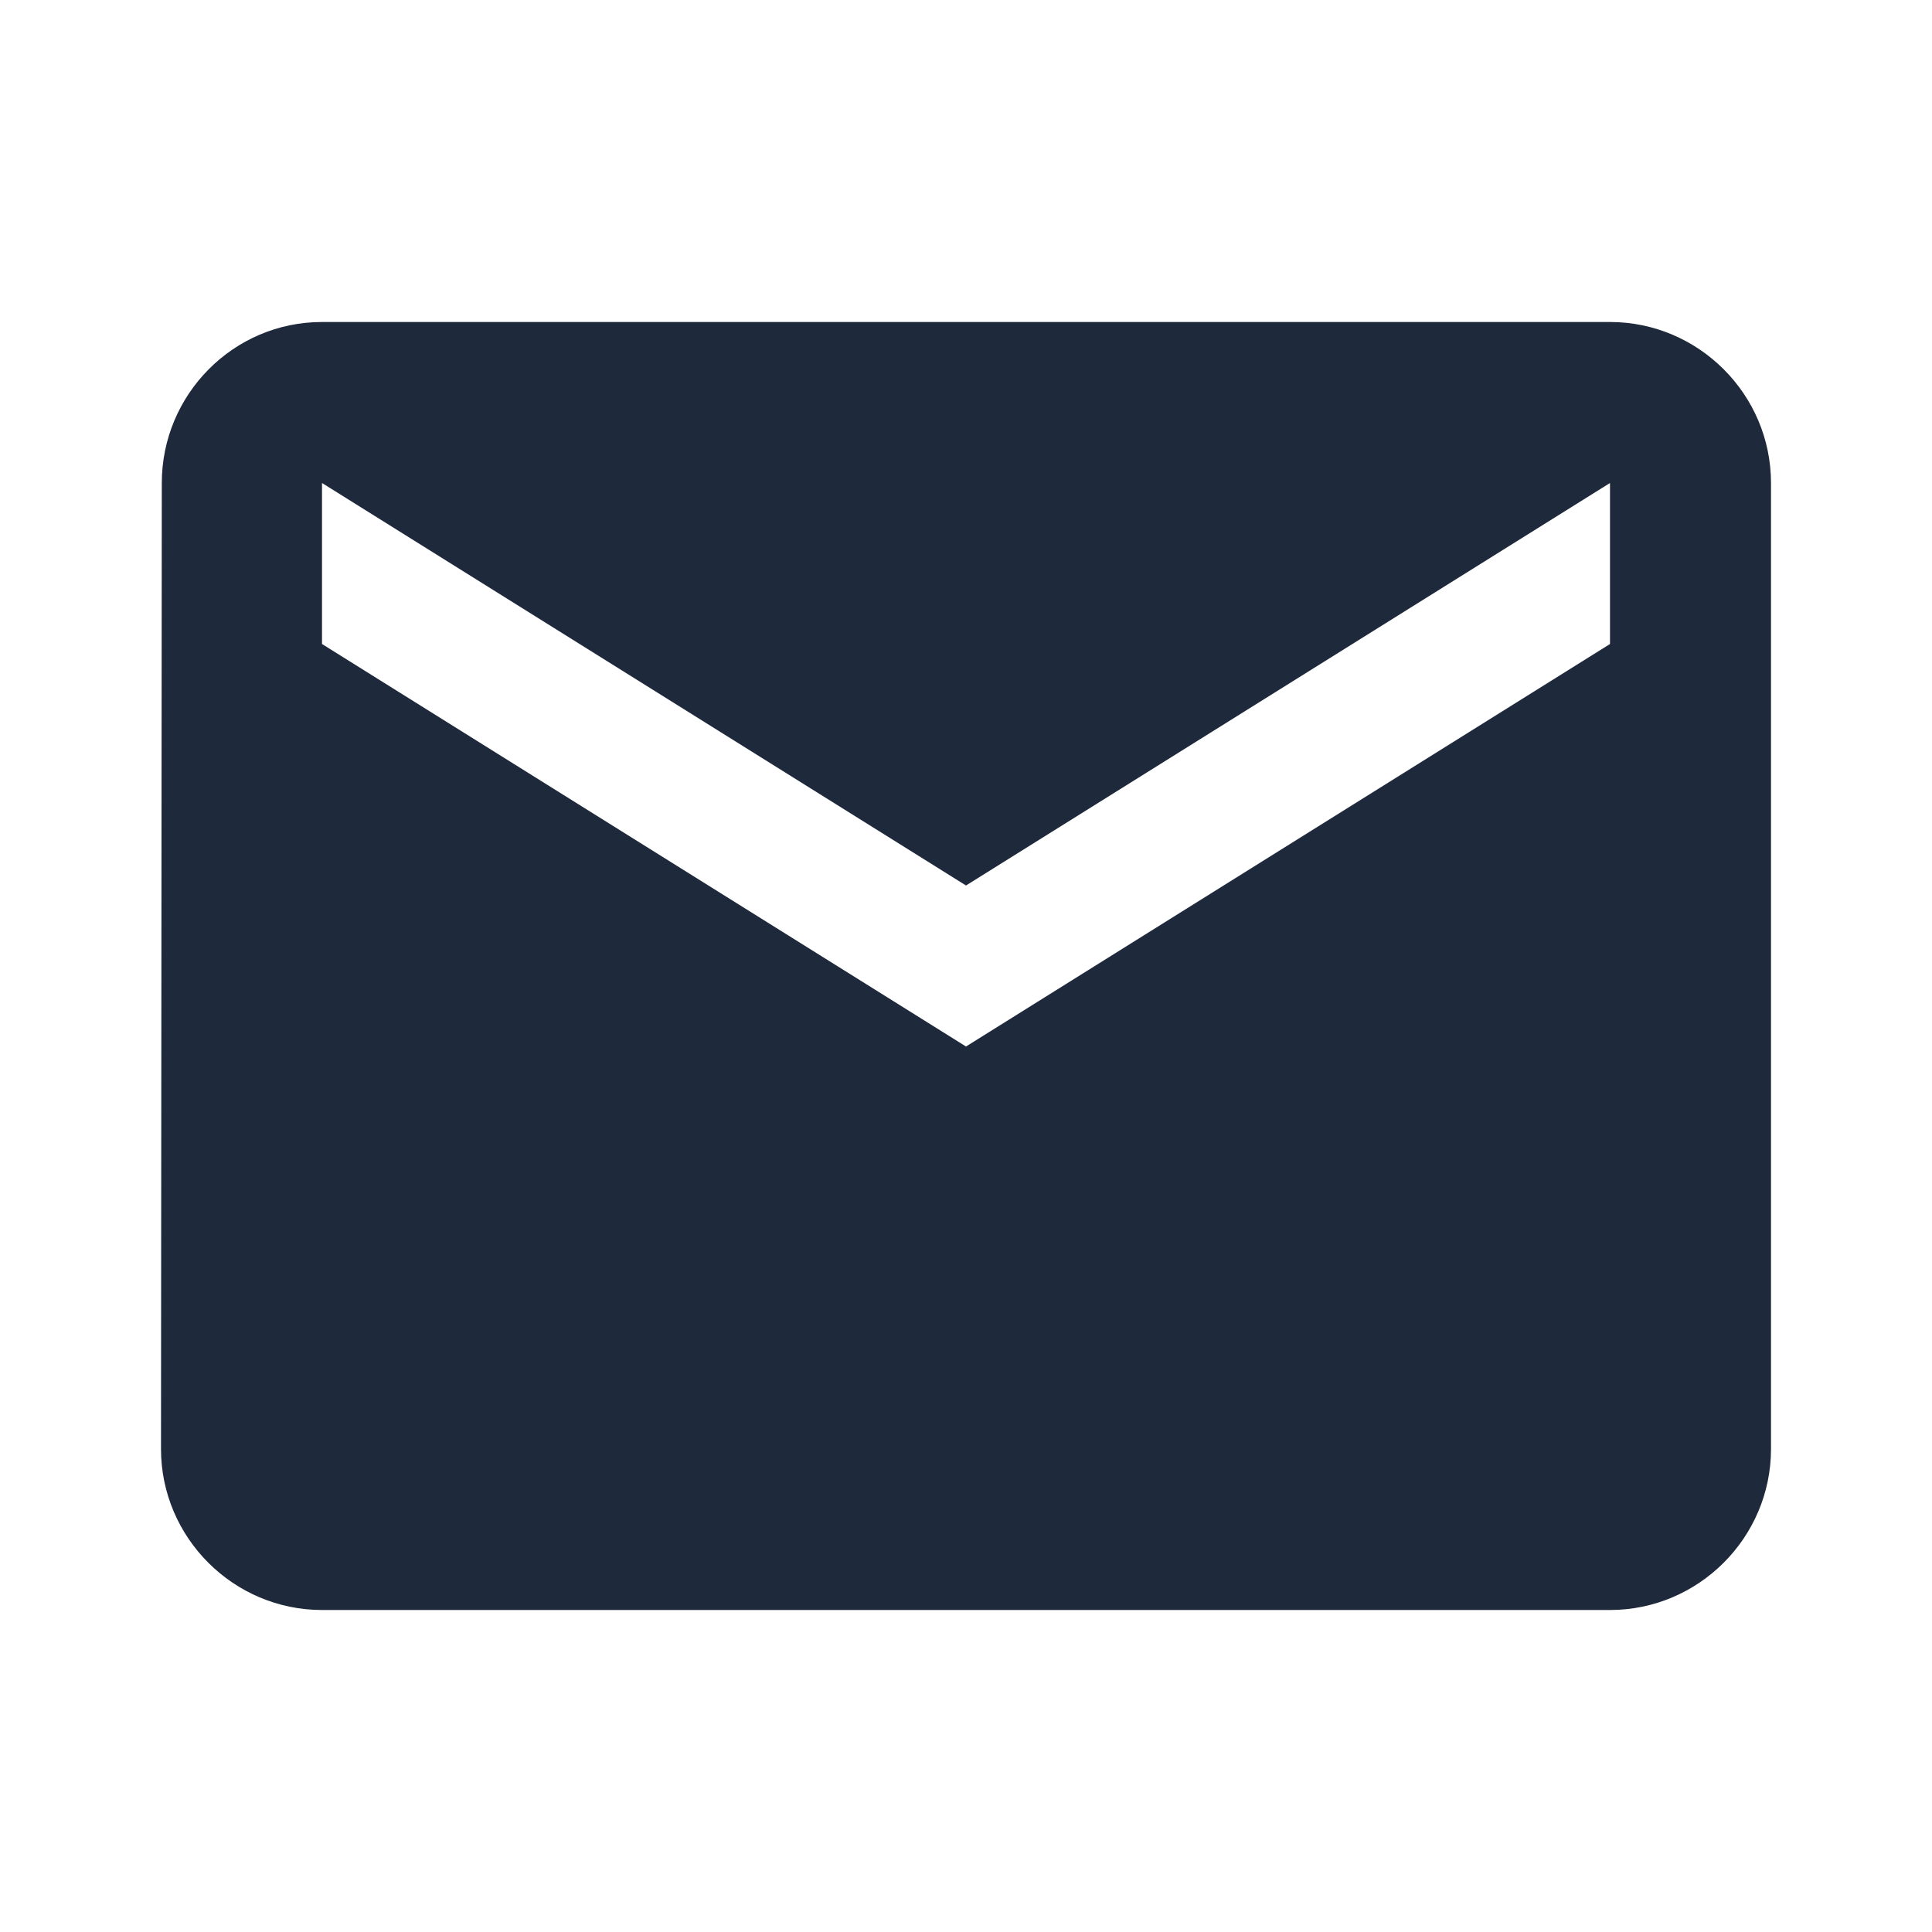
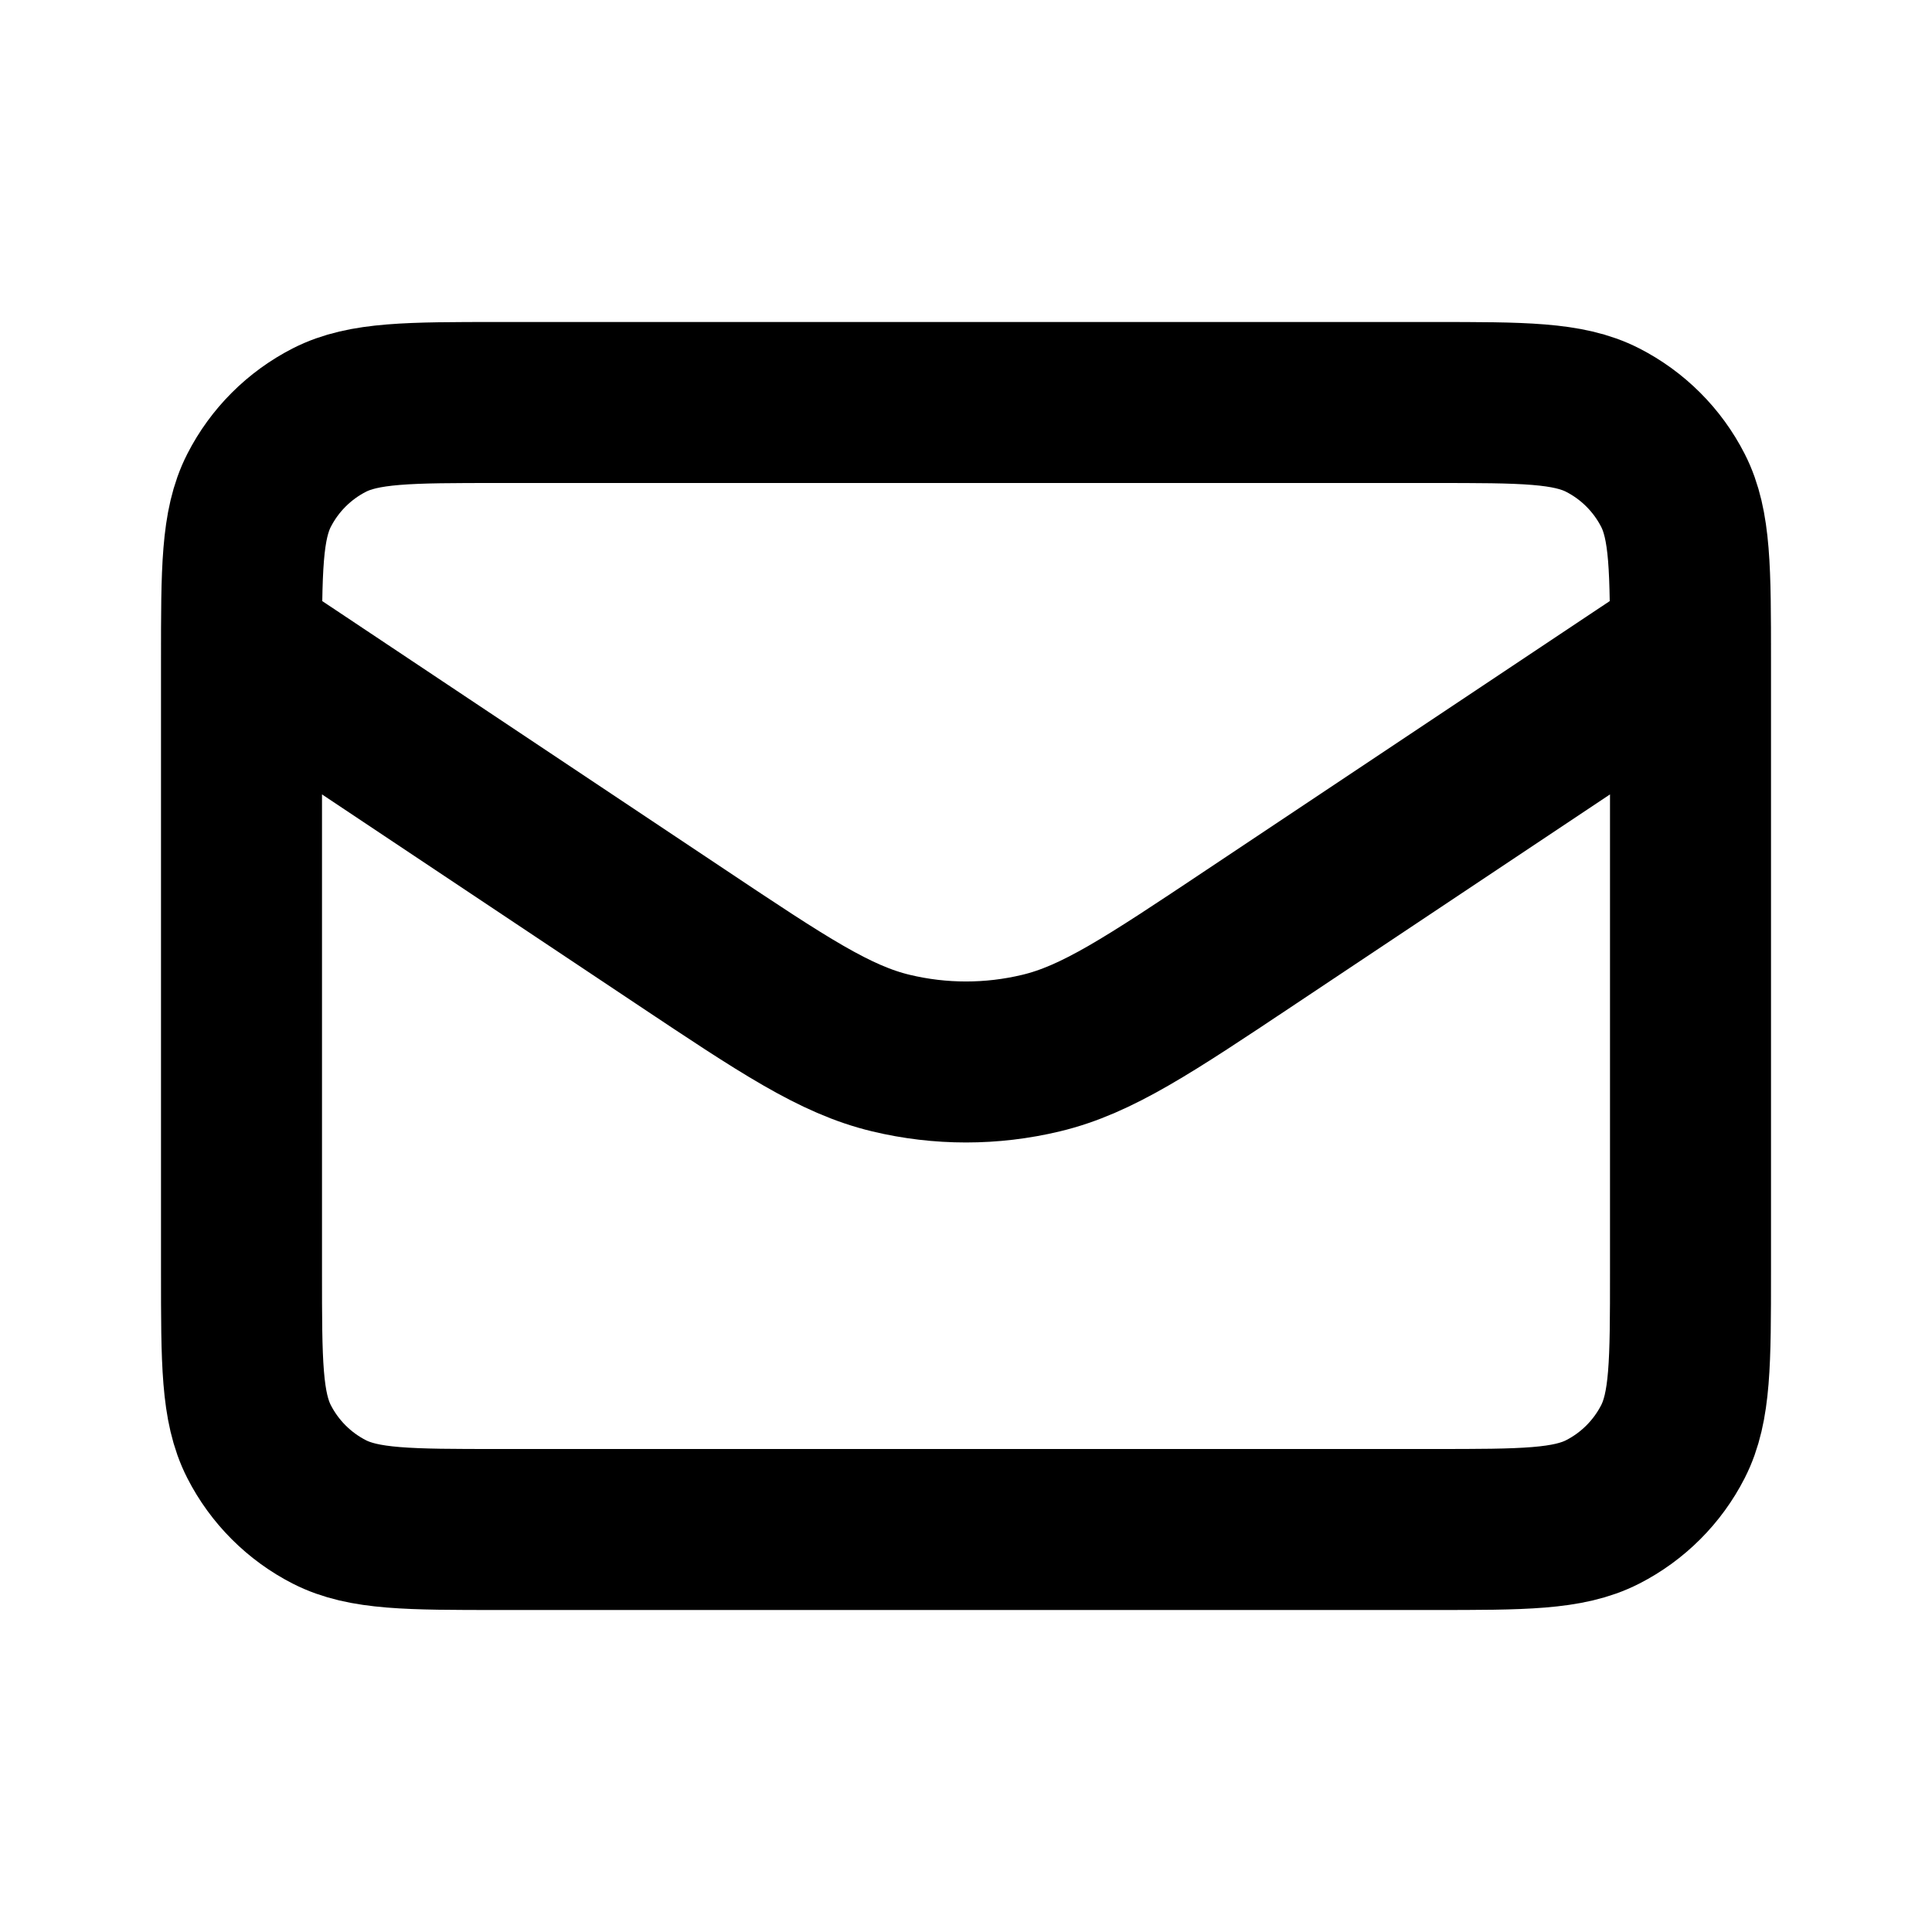
- <svg xmlns="http://www.w3.org/2000/svg" fill="#1e293b" width="800px" height="800px" viewBox="0 0 24 24">
-   <path d="M20 4H4c-1.1 0-1.99.9-1.99 2L2 18c0 1.1.9 2 2 2h16c1.1 0 2-.9 2-2V6c0-1.1-.9-2-2-2zm0 4l-8 5-8-5V6l8 5 8-5v2z" />
+ <svg xmlns="http://www.w3.org/2000/svg" width="800px" height="800px" viewBox="0 0 24 24" fill="none">
+   <path d="M3 8L8.45 11.633C9.733 12.489 10.374 12.916 11.068 13.082C11.681 13.229 12.319 13.229 12.932 13.082C13.626 12.916 14.267 12.489 15.55 11.633L21 8M6.2 19H17.8C18.92 19 19.48 19 19.908 18.782C20.284 18.59 20.59 18.284 20.782 17.908C21 17.48 21 16.92 21 15.8V8.2C21 7.08 21 6.52 20.782 6.092C20.59 5.716 20.284 5.41 19.908 5.218C19.48 5 18.92 5 17.8 5H6.2C5.08 5 4.52 5 4.092 5.218C3.716 5.41 3.41 5.716 3.218 6.092C3 6.52 3 7.08 3 8.2V15.8C3 16.92 3 17.48 3.218 17.908C3.41 18.284 3.716 18.59 4.092 18.782C4.52 19 5.08 19 6.2 19Z" stroke="#000000" stroke-width="2" stroke-linecap="round" stroke-linejoin="round" />
</svg>
